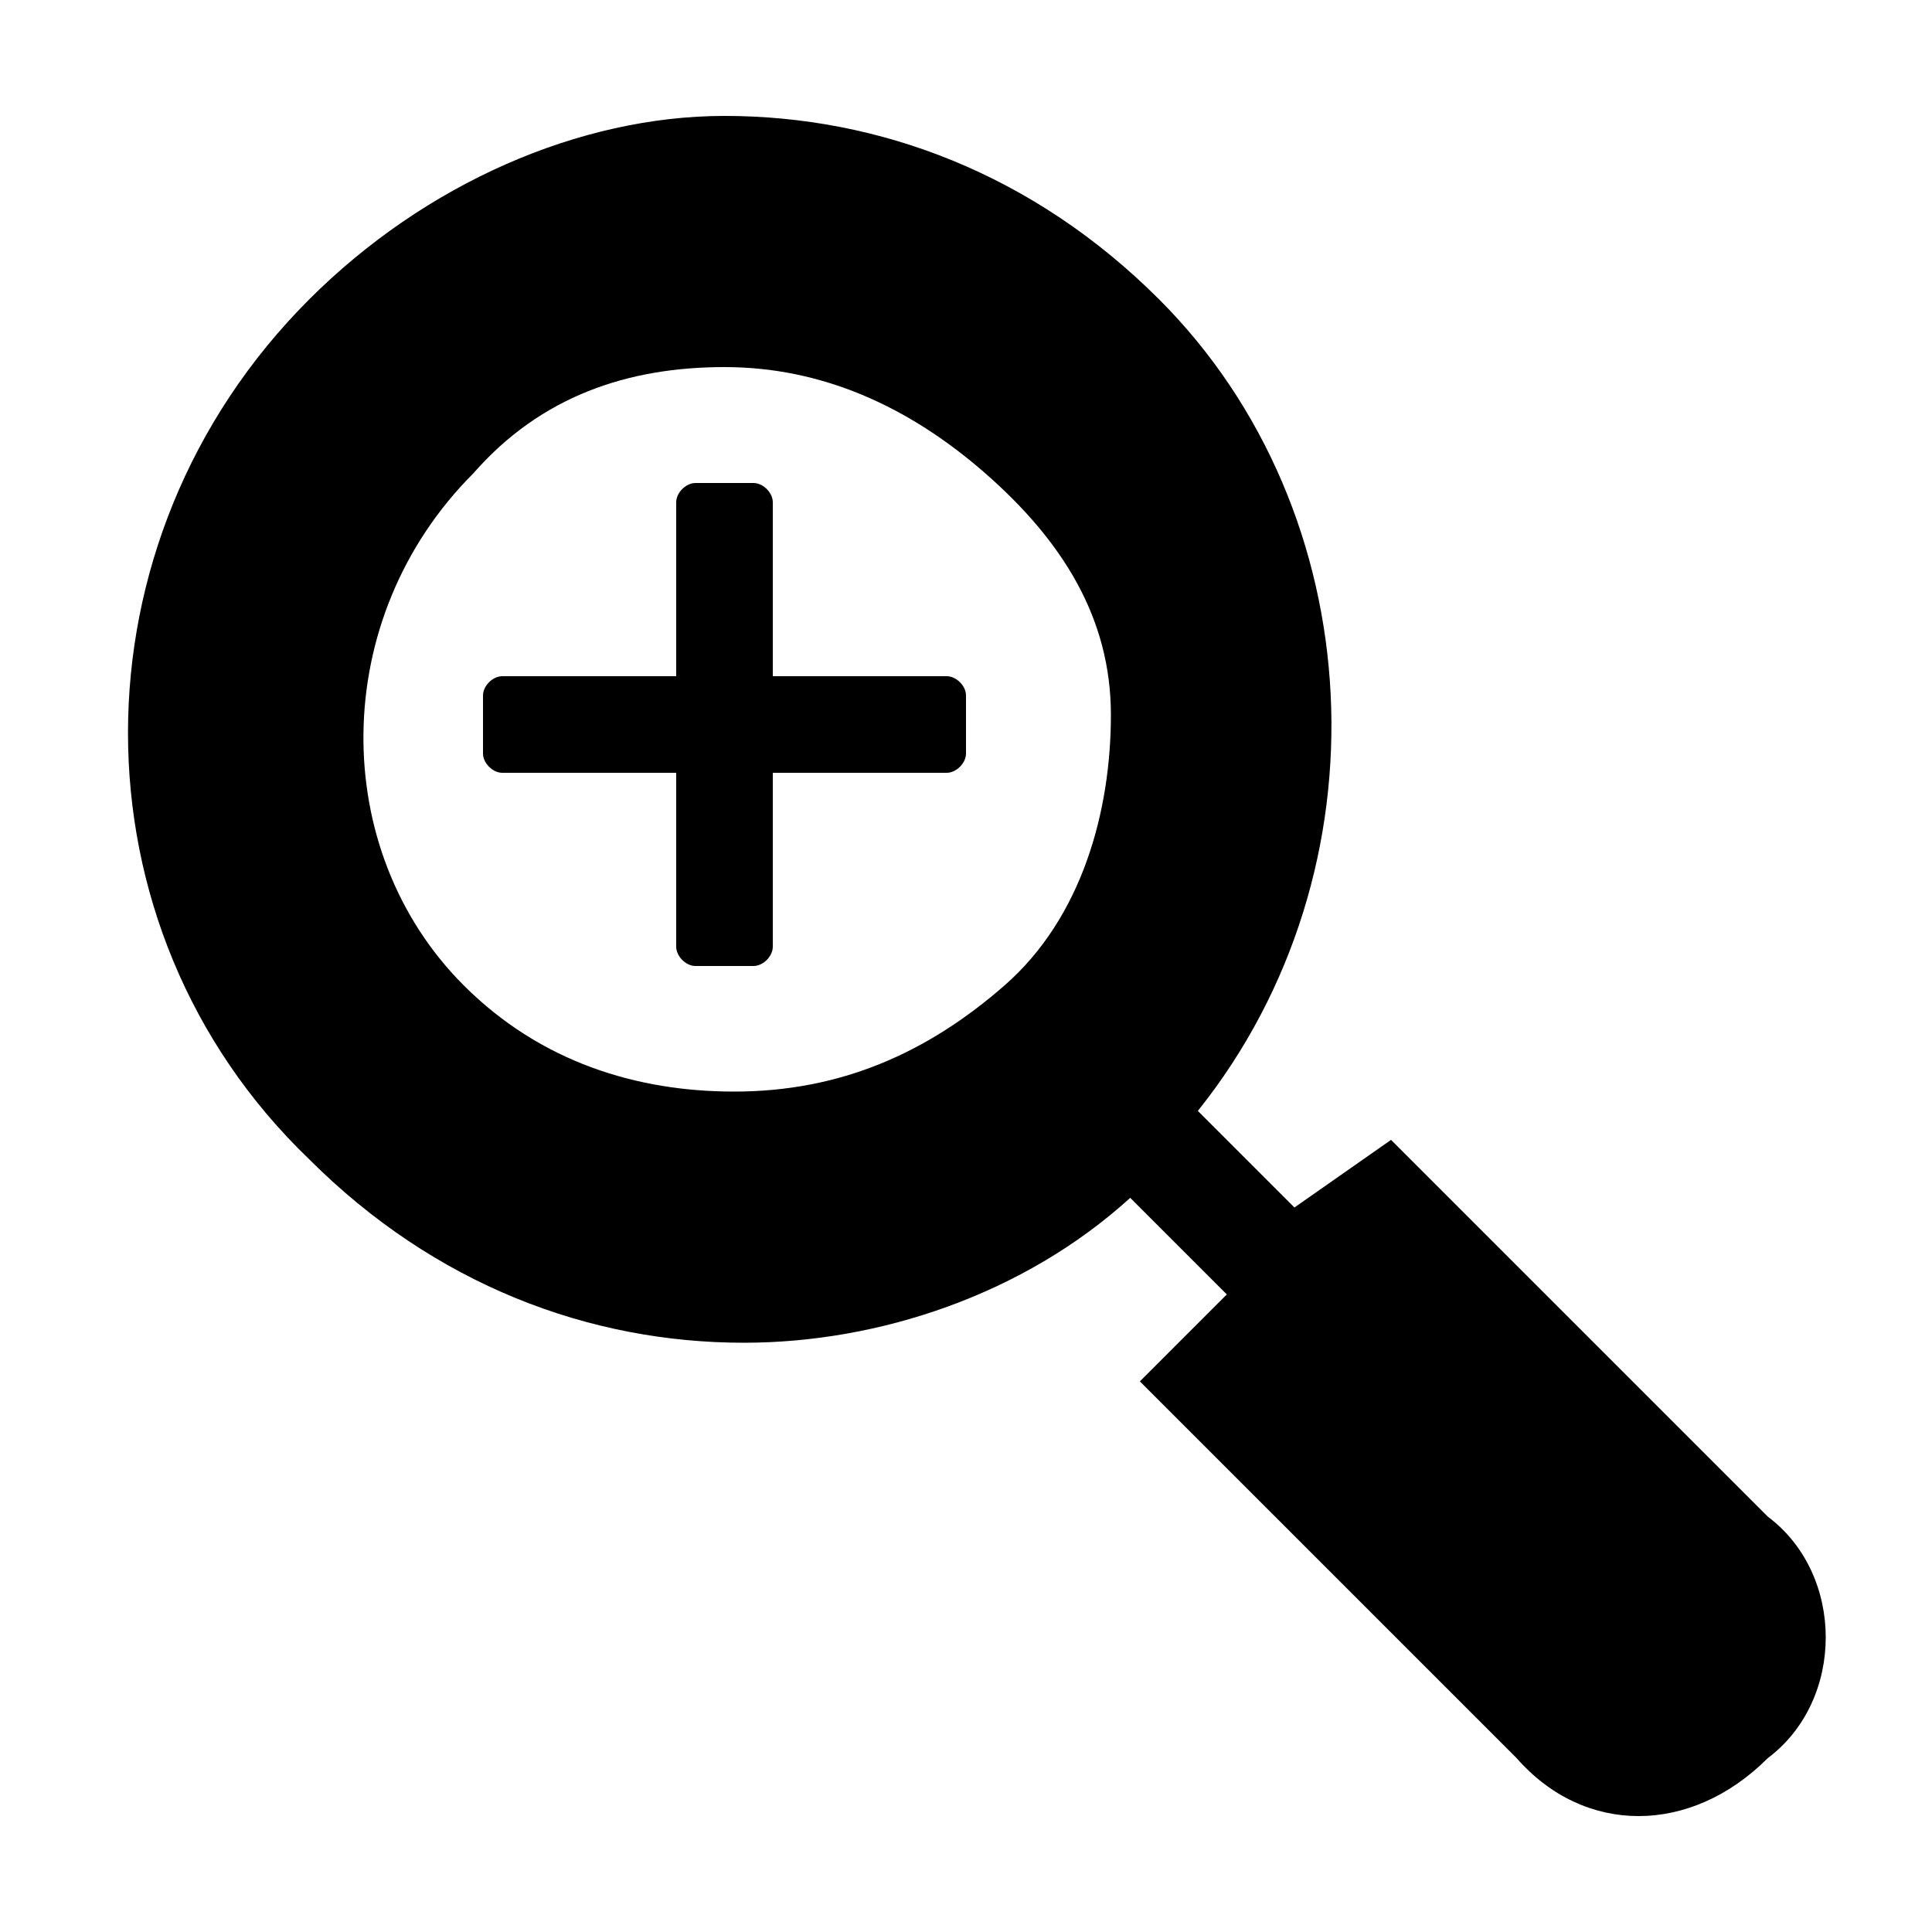
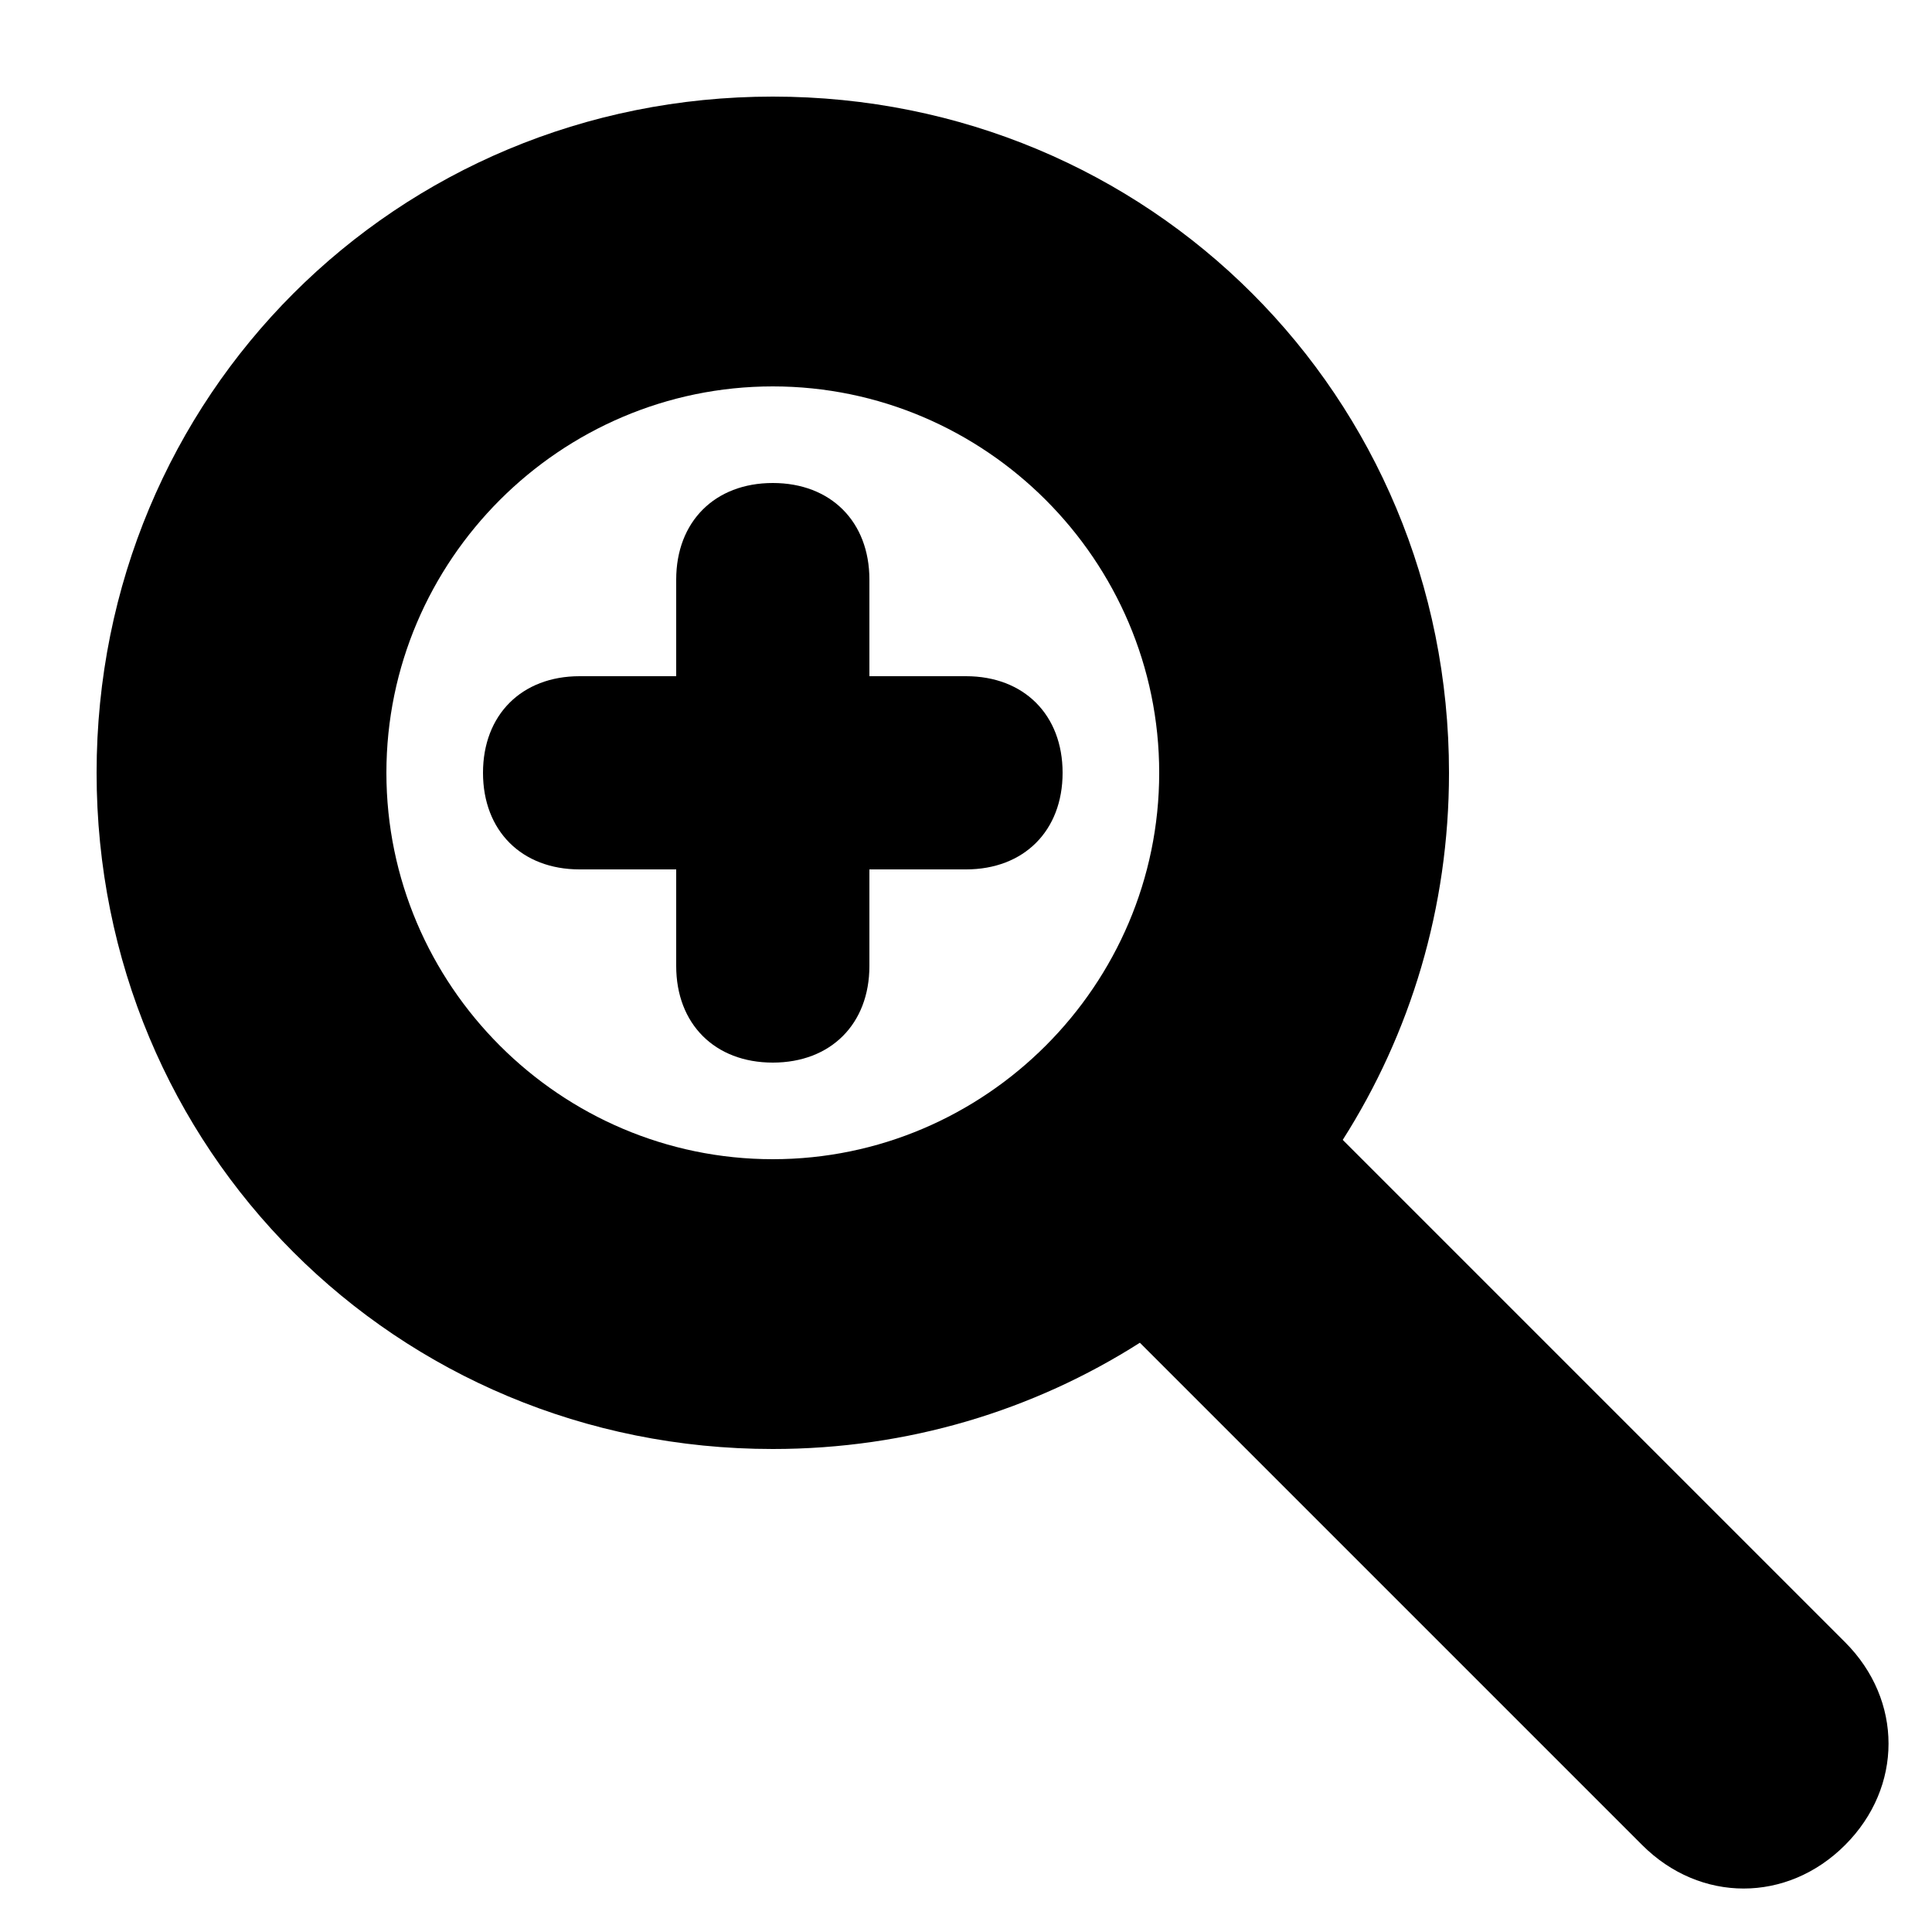
<svg xmlns="http://www.w3.org/2000/svg" version="1.1" id="Layer_1" x="0px" y="0px" viewBox="0 0 20 20" style="enable-background:new 0 0 20 20;" xml:space="preserve">
  <style type="text/css">
	.st0{fill-rule:evenodd;clip-rule:evenodd;}
</style>
-   <path class="st0" d="M14.4,11.8l3.9,3.9c0.8,0.6,0.8,1.9,0,2.5c-0.8,0.8-1.9,0.8-2.6,0l-3.9-3.9l0.9-0.9l-1-1c-1.1,1-2.6,1.5-4,1.5  c-1.6,0-3.2-0.6-4.5-1.9c-2.5-2.4-2.5-6.4,0-8.9C4.4,1.9,6,1.2,7.5,1.2c1.6,0,3.2,0.6,4.5,1.9c2.2,2.2,2.4,5.9,0.4,8.4l1,1  L14.4,11.8z M4.8,10.2c0.8,0.8,1.8,1.1,2.8,1.1c1.1,0,2-0.4,2.8-1.1s1.1-1.8,1.1-2.8S11,5.6,10.2,4.9S8.5,3.8,7.5,3.8  S5.6,4.1,4.9,4.9C3.4,6.4,3.4,8.8,4.8,10.2z M7,5.2C7,5.1,7.1,5,7.2,5h0.6C7.9,5,8,5.1,8,5.2V7h1.8C9.9,7,10,7.1,10,7.2v0.6  C10,7.9,9.9,8,9.8,8H8v1.8C8,9.9,7.9,10,7.8,10H7.2C7.1,10,7,9.9,7,9.8V8H5.2C5.1,8,5,7.9,5,7.8V7.2C5,7.1,5.1,7,5.2,7H7V5.2z" />
+   <path d="M8,5c0.6,0,1,0.4,1,1v1h1c0.6,0,1,0.4,1,1s-0.4,1-1,1H9v1c0,0.6-0.4,1-1,1s-1-0.4-1-1V9H6C5.4,9,5,8.6,5,8c0-0.6,0.4-1,1-1  h1V6C7,5.4,7.4,5,8,5z" />
+   <path class="st0" d="M8,1c3.9,0,7,3.1,7,7c0,1.4-0.4,2.7-1.1,3.8l5.2,5.2c0.6,0.6,0.6,1.5,0,2.1c-0.6,0.6-1.5,0.6-2.1,0l-5.2-5.2  C10.7,14.6,9.4,15,8,15c-3.9,0-7-3.1-7-7C1,4.1,4.1,1,8,1z M8,4c2.2,0,4,1.8,4,4c0,2.2-1.8,4-4,4c-2.2,0-4-1.8-4-4C4,5.8,5.8,4,8,4z  " />
</svg>
